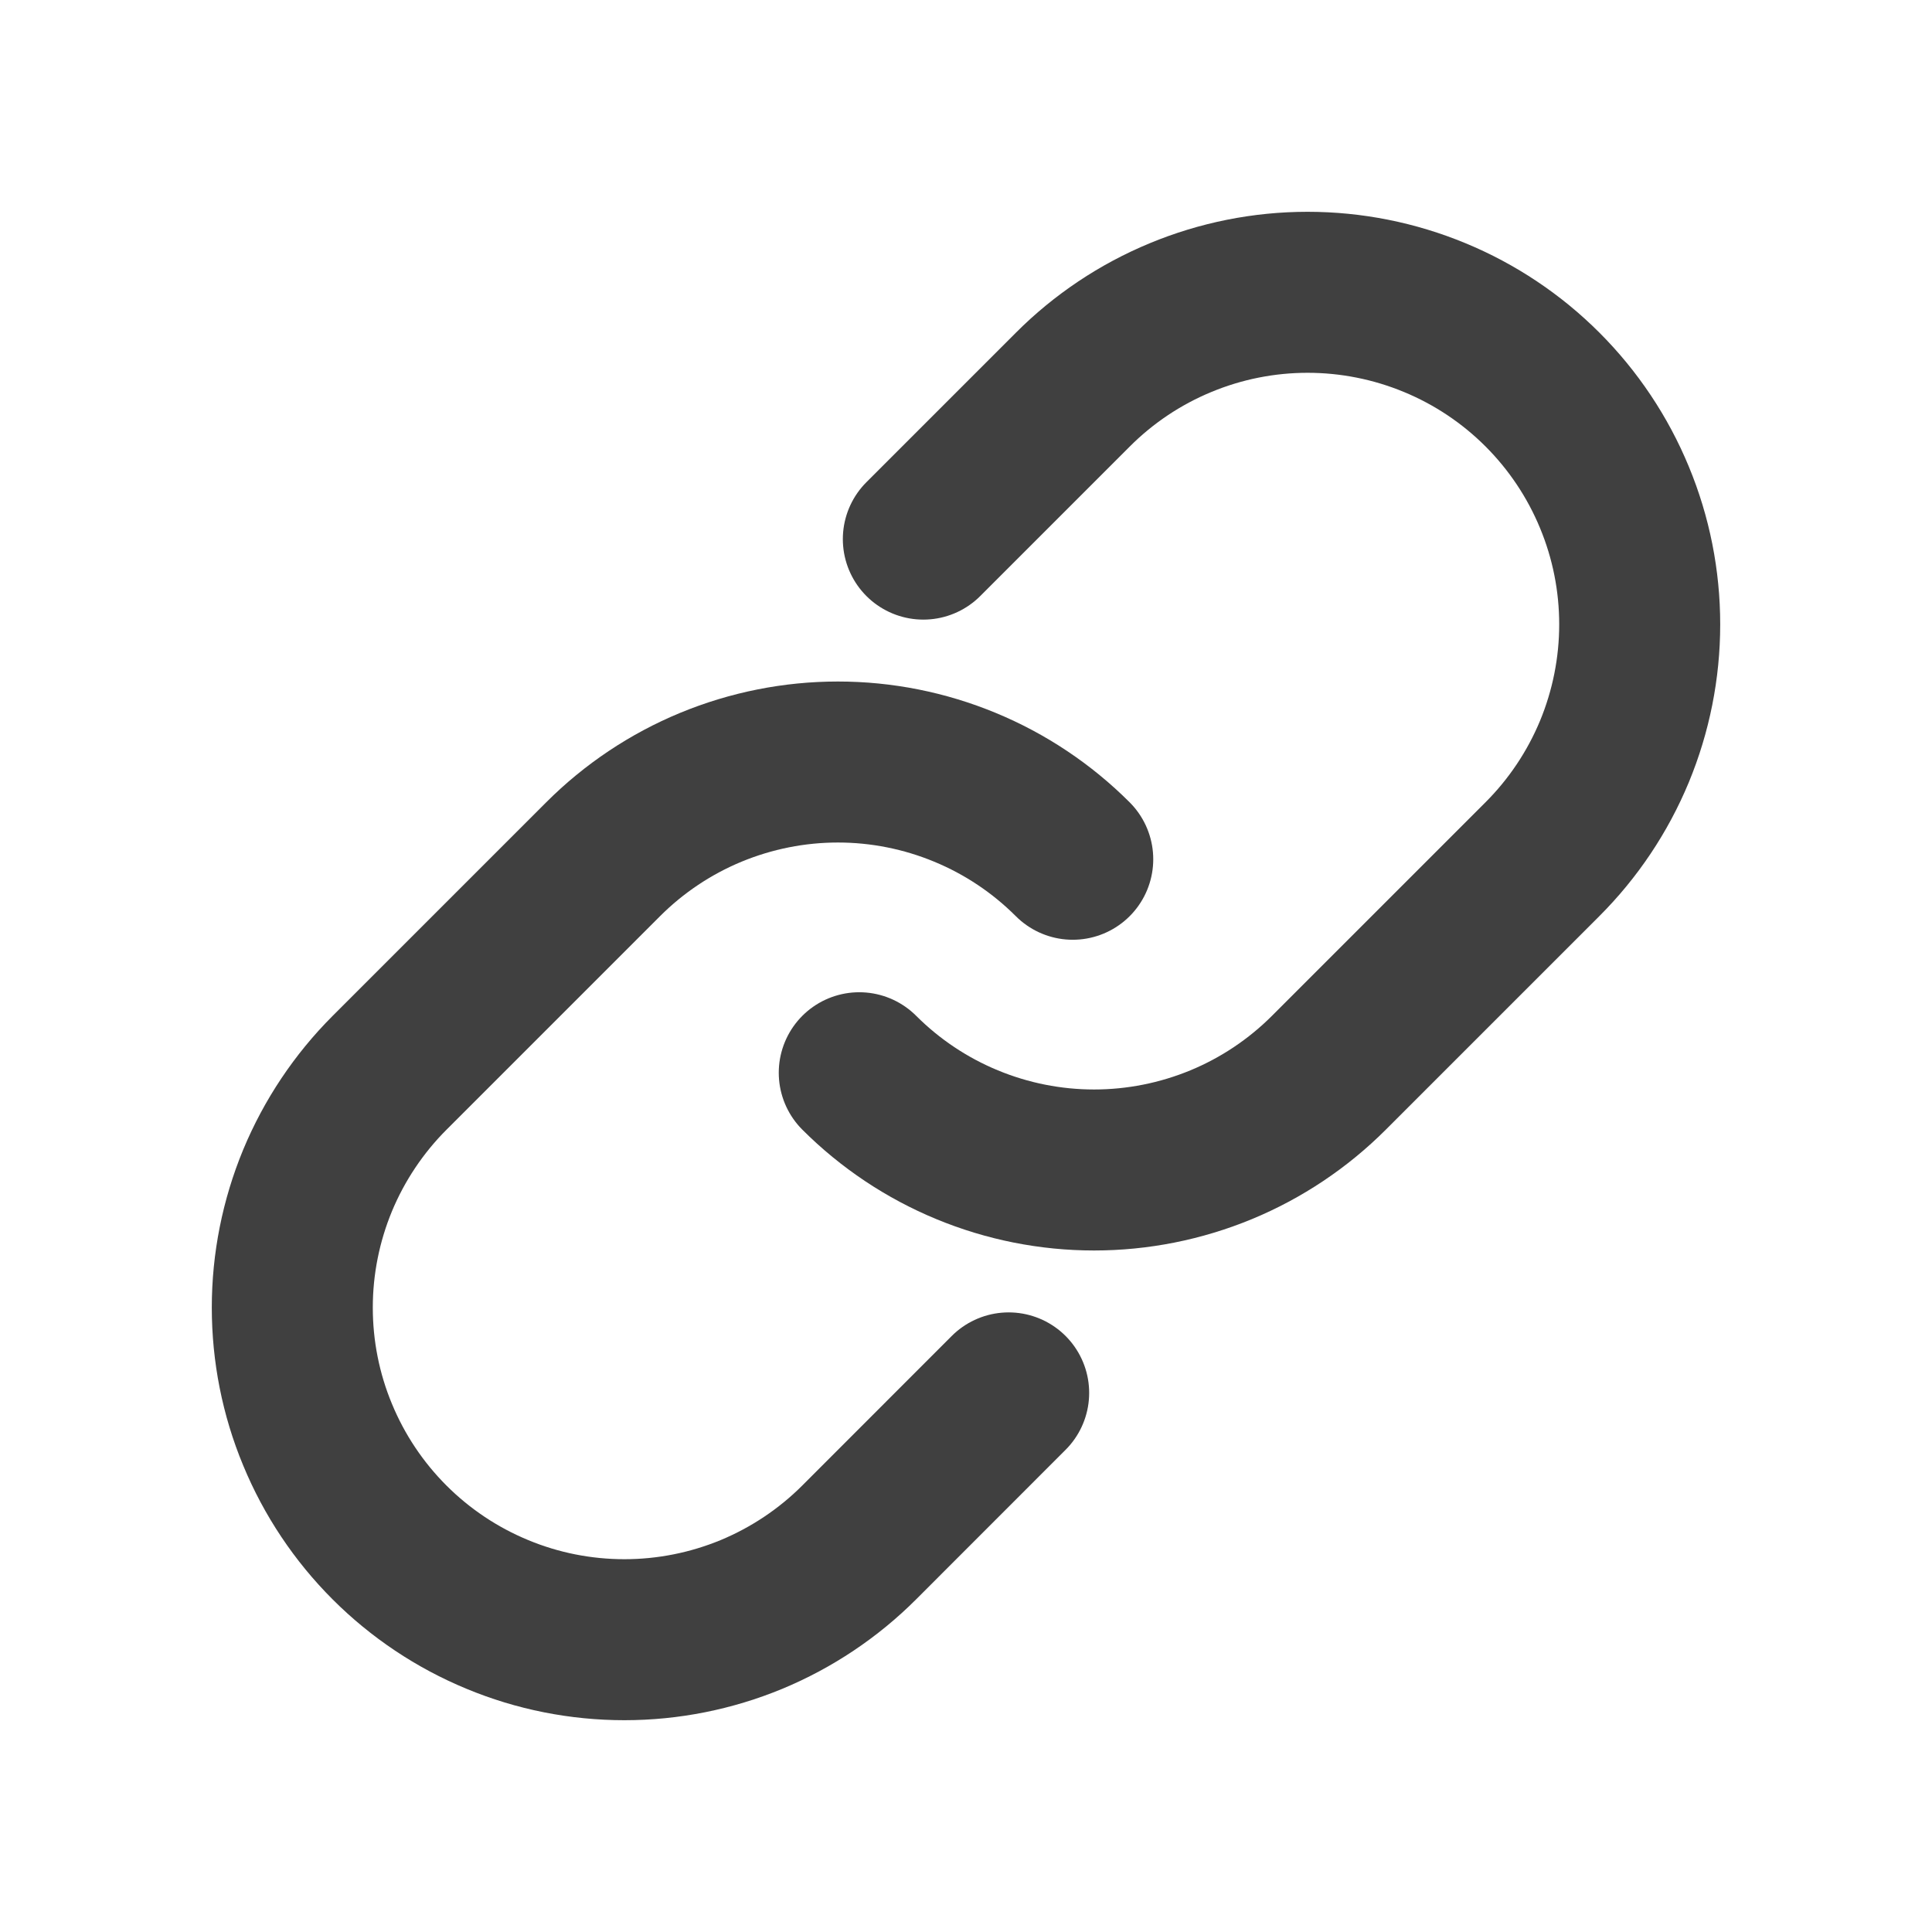
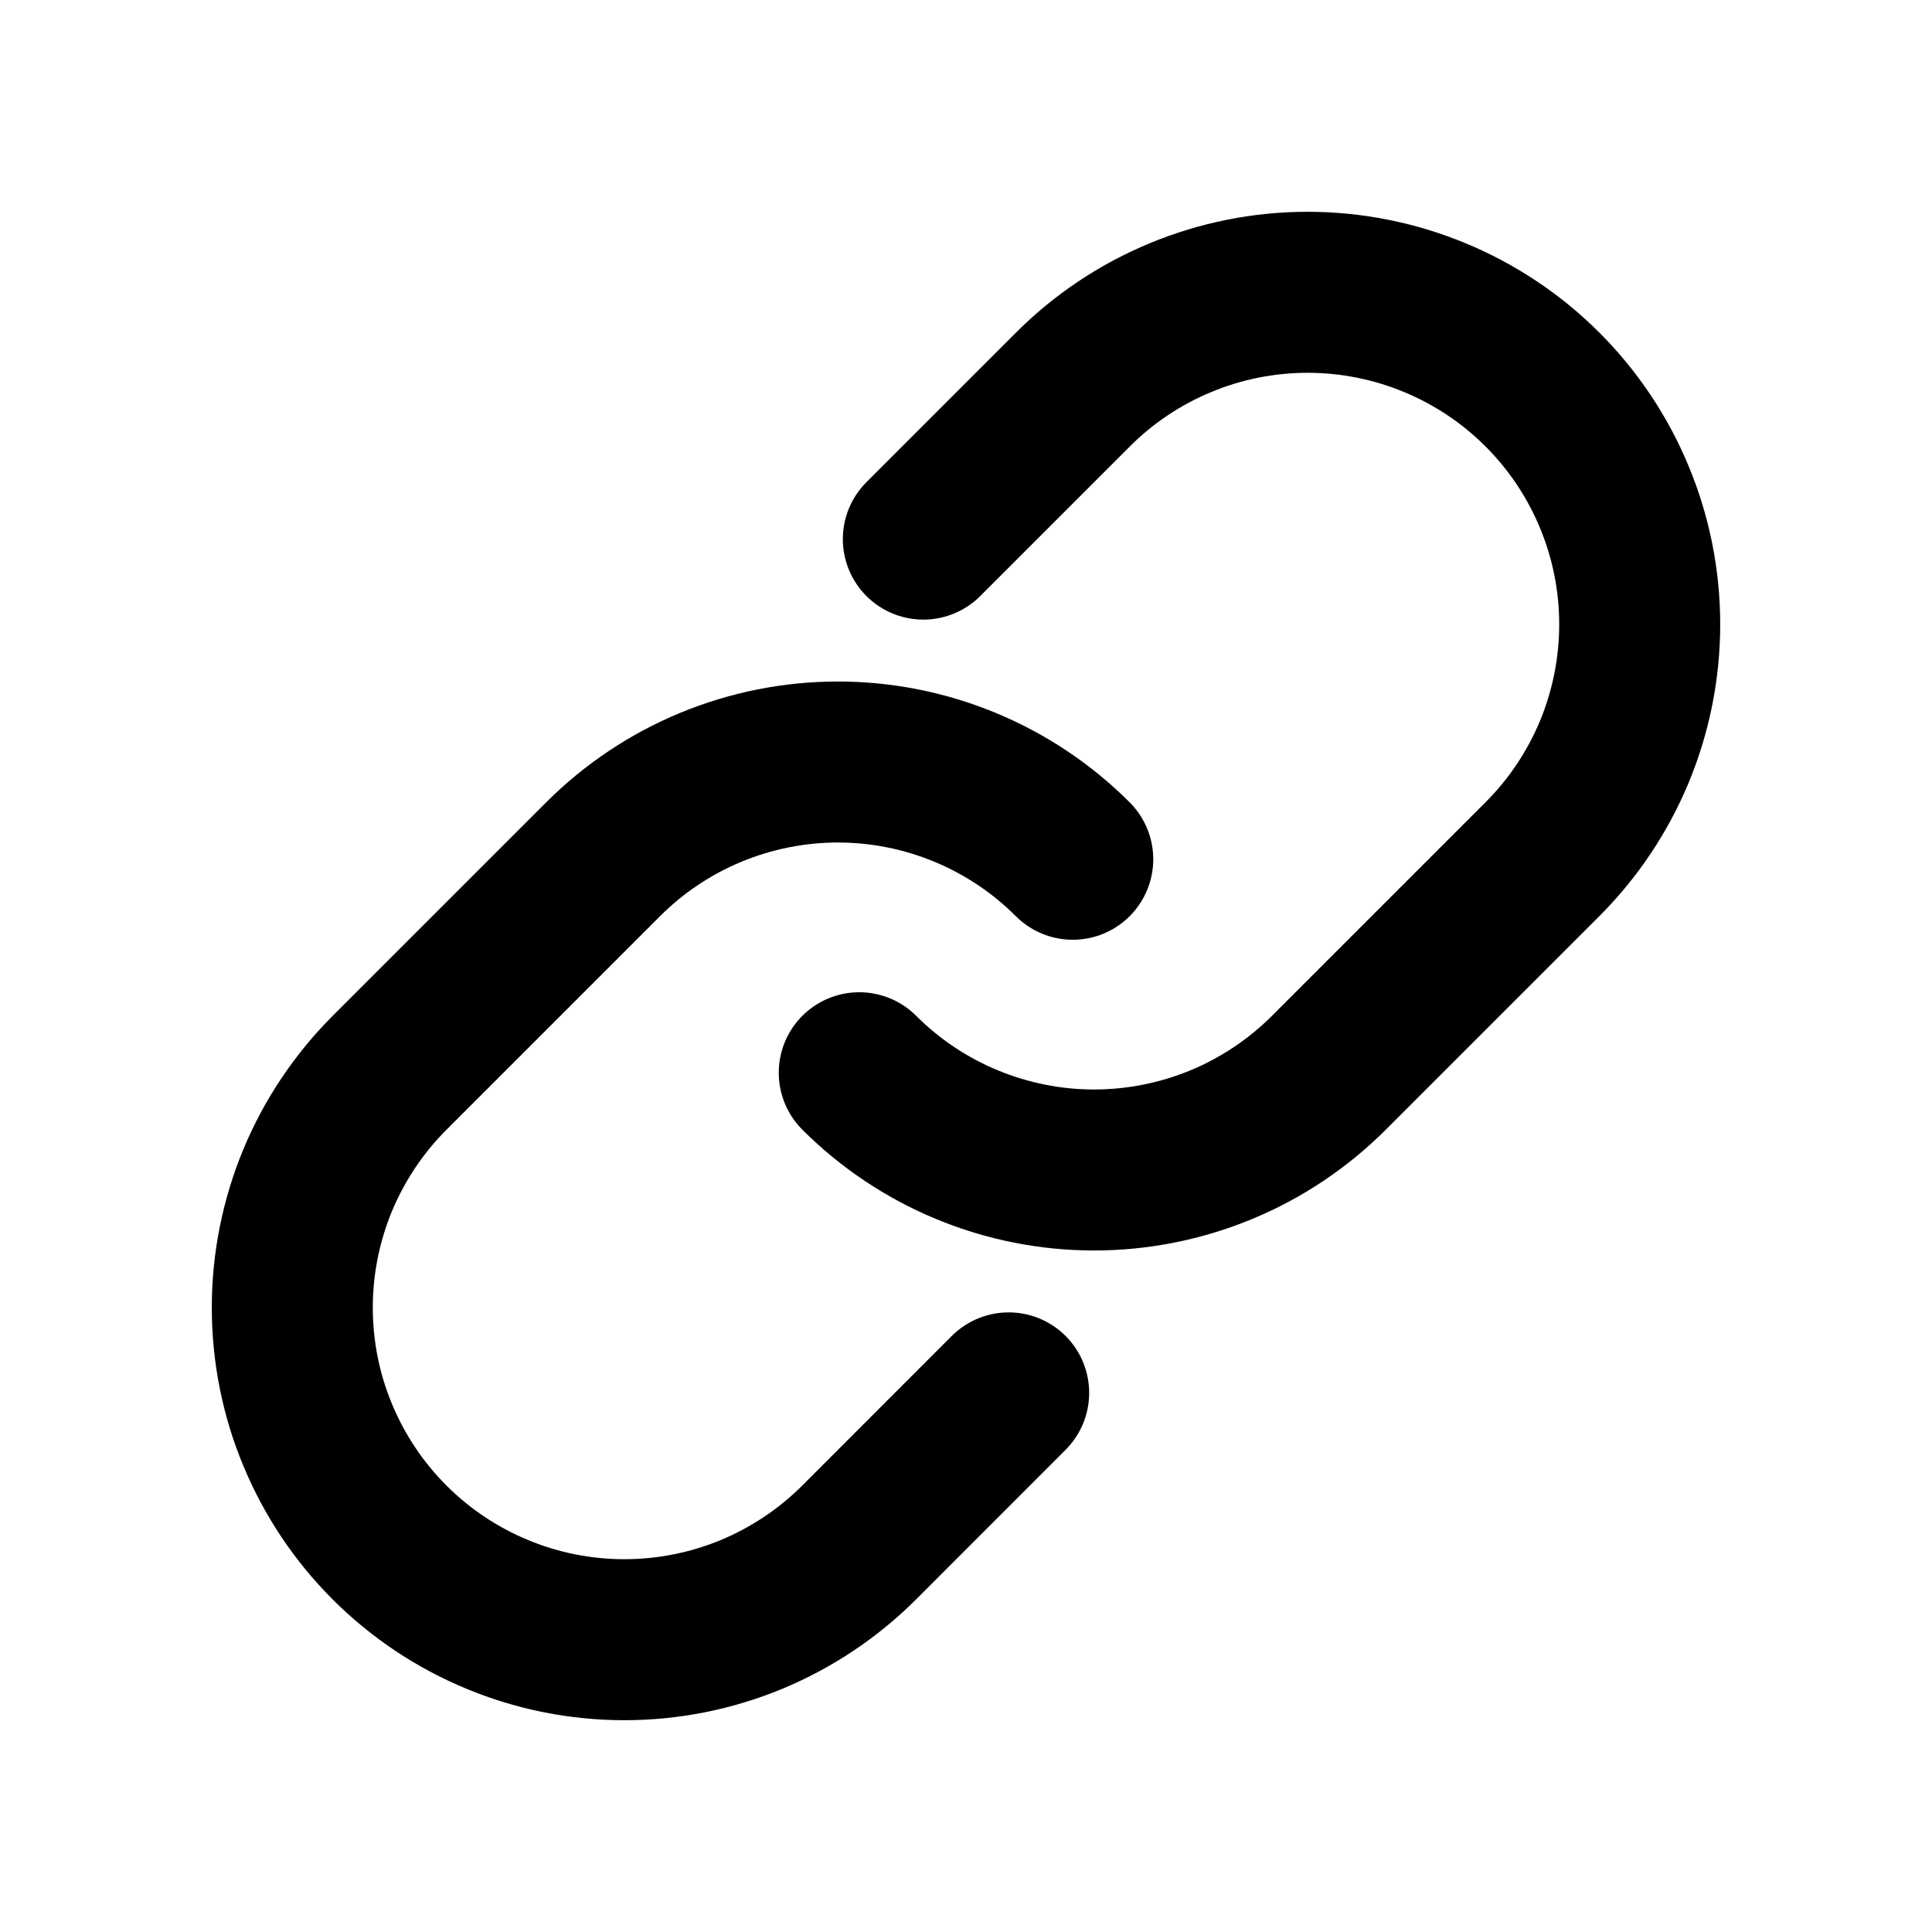
<svg xmlns="http://www.w3.org/2000/svg" width="24" height="24" viewBox="0 0 24 24" fill="none">
-   <path d="M11.47 6.697L13.326 4.841C13.709 4.457 14.164 4.153 14.664 3.946C15.165 3.738 15.701 3.631 16.243 3.631C16.785 3.631 17.322 3.738 17.822 3.945C18.323 4.152 18.778 4.456 19.161 4.839C19.544 5.222 19.848 5.677 20.055 6.178C20.263 6.679 20.369 7.215 20.369 7.757C20.369 8.299 20.262 8.835 20.055 9.336C19.847 9.837 19.543 10.291 19.16 10.674L16.508 13.326C16.125 13.709 15.67 14.013 15.17 14.22C14.669 14.427 14.133 14.534 13.591 14.534C13.049 14.534 12.513 14.427 12.013 14.22C11.512 14.013 11.057 13.709 10.674 13.326" stroke="#404040" stroke-width="2" stroke-linecap="round" stroke-linejoin="round" />
-   <path d="M12.53 17.303L10.674 19.16C10.291 19.543 9.836 19.847 9.336 20.055C8.835 20.262 8.299 20.369 7.757 20.369C7.215 20.369 6.678 20.263 6.178 20.055C5.677 19.848 5.222 19.544 4.839 19.161C4.456 18.778 4.152 18.323 3.945 17.822C3.737 17.322 3.631 16.785 3.631 16.243C3.631 15.701 3.738 15.165 3.945 14.664C4.153 14.164 4.457 13.709 4.84 13.326L7.492 10.674C7.875 10.291 8.33 9.987 8.83 9.78C9.331 9.573 9.867 9.466 10.409 9.466C10.951 9.466 11.487 9.573 11.987 9.78C12.488 9.987 12.943 10.291 13.326 10.674" stroke="#404040" stroke-width="2" stroke-linecap="round" stroke-linejoin="round" />
+   <path d="M11.47 6.697L13.326 4.841C13.709 4.457 14.164 4.153 14.664 3.946C15.165 3.738 15.701 3.631 16.243 3.631C16.785 3.631 17.322 3.738 17.822 3.945C18.323 4.152 18.778 4.456 19.161 4.839C19.544 5.222 19.848 5.677 20.055 6.178C20.263 6.679 20.369 7.215 20.369 7.757C20.369 8.299 20.262 8.835 20.055 9.336C19.847 9.837 19.543 10.291 19.16 10.674L16.508 13.326C16.125 13.709 15.67 14.013 15.17 14.22C14.669 14.427 14.133 14.534 13.591 14.534C13.049 14.534 12.513 14.427 12.013 14.22C11.512 14.013 11.057 13.709 10.674 13.326" stroke="black" stroke-width="2" stroke-linecap="round" stroke-linejoin="round" />
+   <path d="M12.53 17.303L10.674 19.16C10.291 19.543 9.836 19.847 9.336 20.055C8.835 20.262 8.299 20.369 7.757 20.369C7.215 20.369 6.678 20.263 6.178 20.055C5.677 19.848 5.222 19.544 4.839 19.161C4.456 18.778 4.152 18.323 3.945 17.822C3.737 17.322 3.631 16.785 3.631 16.243C3.631 15.701 3.738 15.165 3.945 14.664C4.153 14.164 4.457 13.709 4.84 13.326L7.492 10.674C7.875 10.291 8.33 9.987 8.83 9.78C9.331 9.573 9.867 9.466 10.409 9.466C10.951 9.466 11.487 9.573 11.987 9.78C12.488 9.987 12.943 10.291 13.326 10.674" stroke="black" stroke-width="2" stroke-linecap="round" stroke-linejoin="round" />
</svg>
